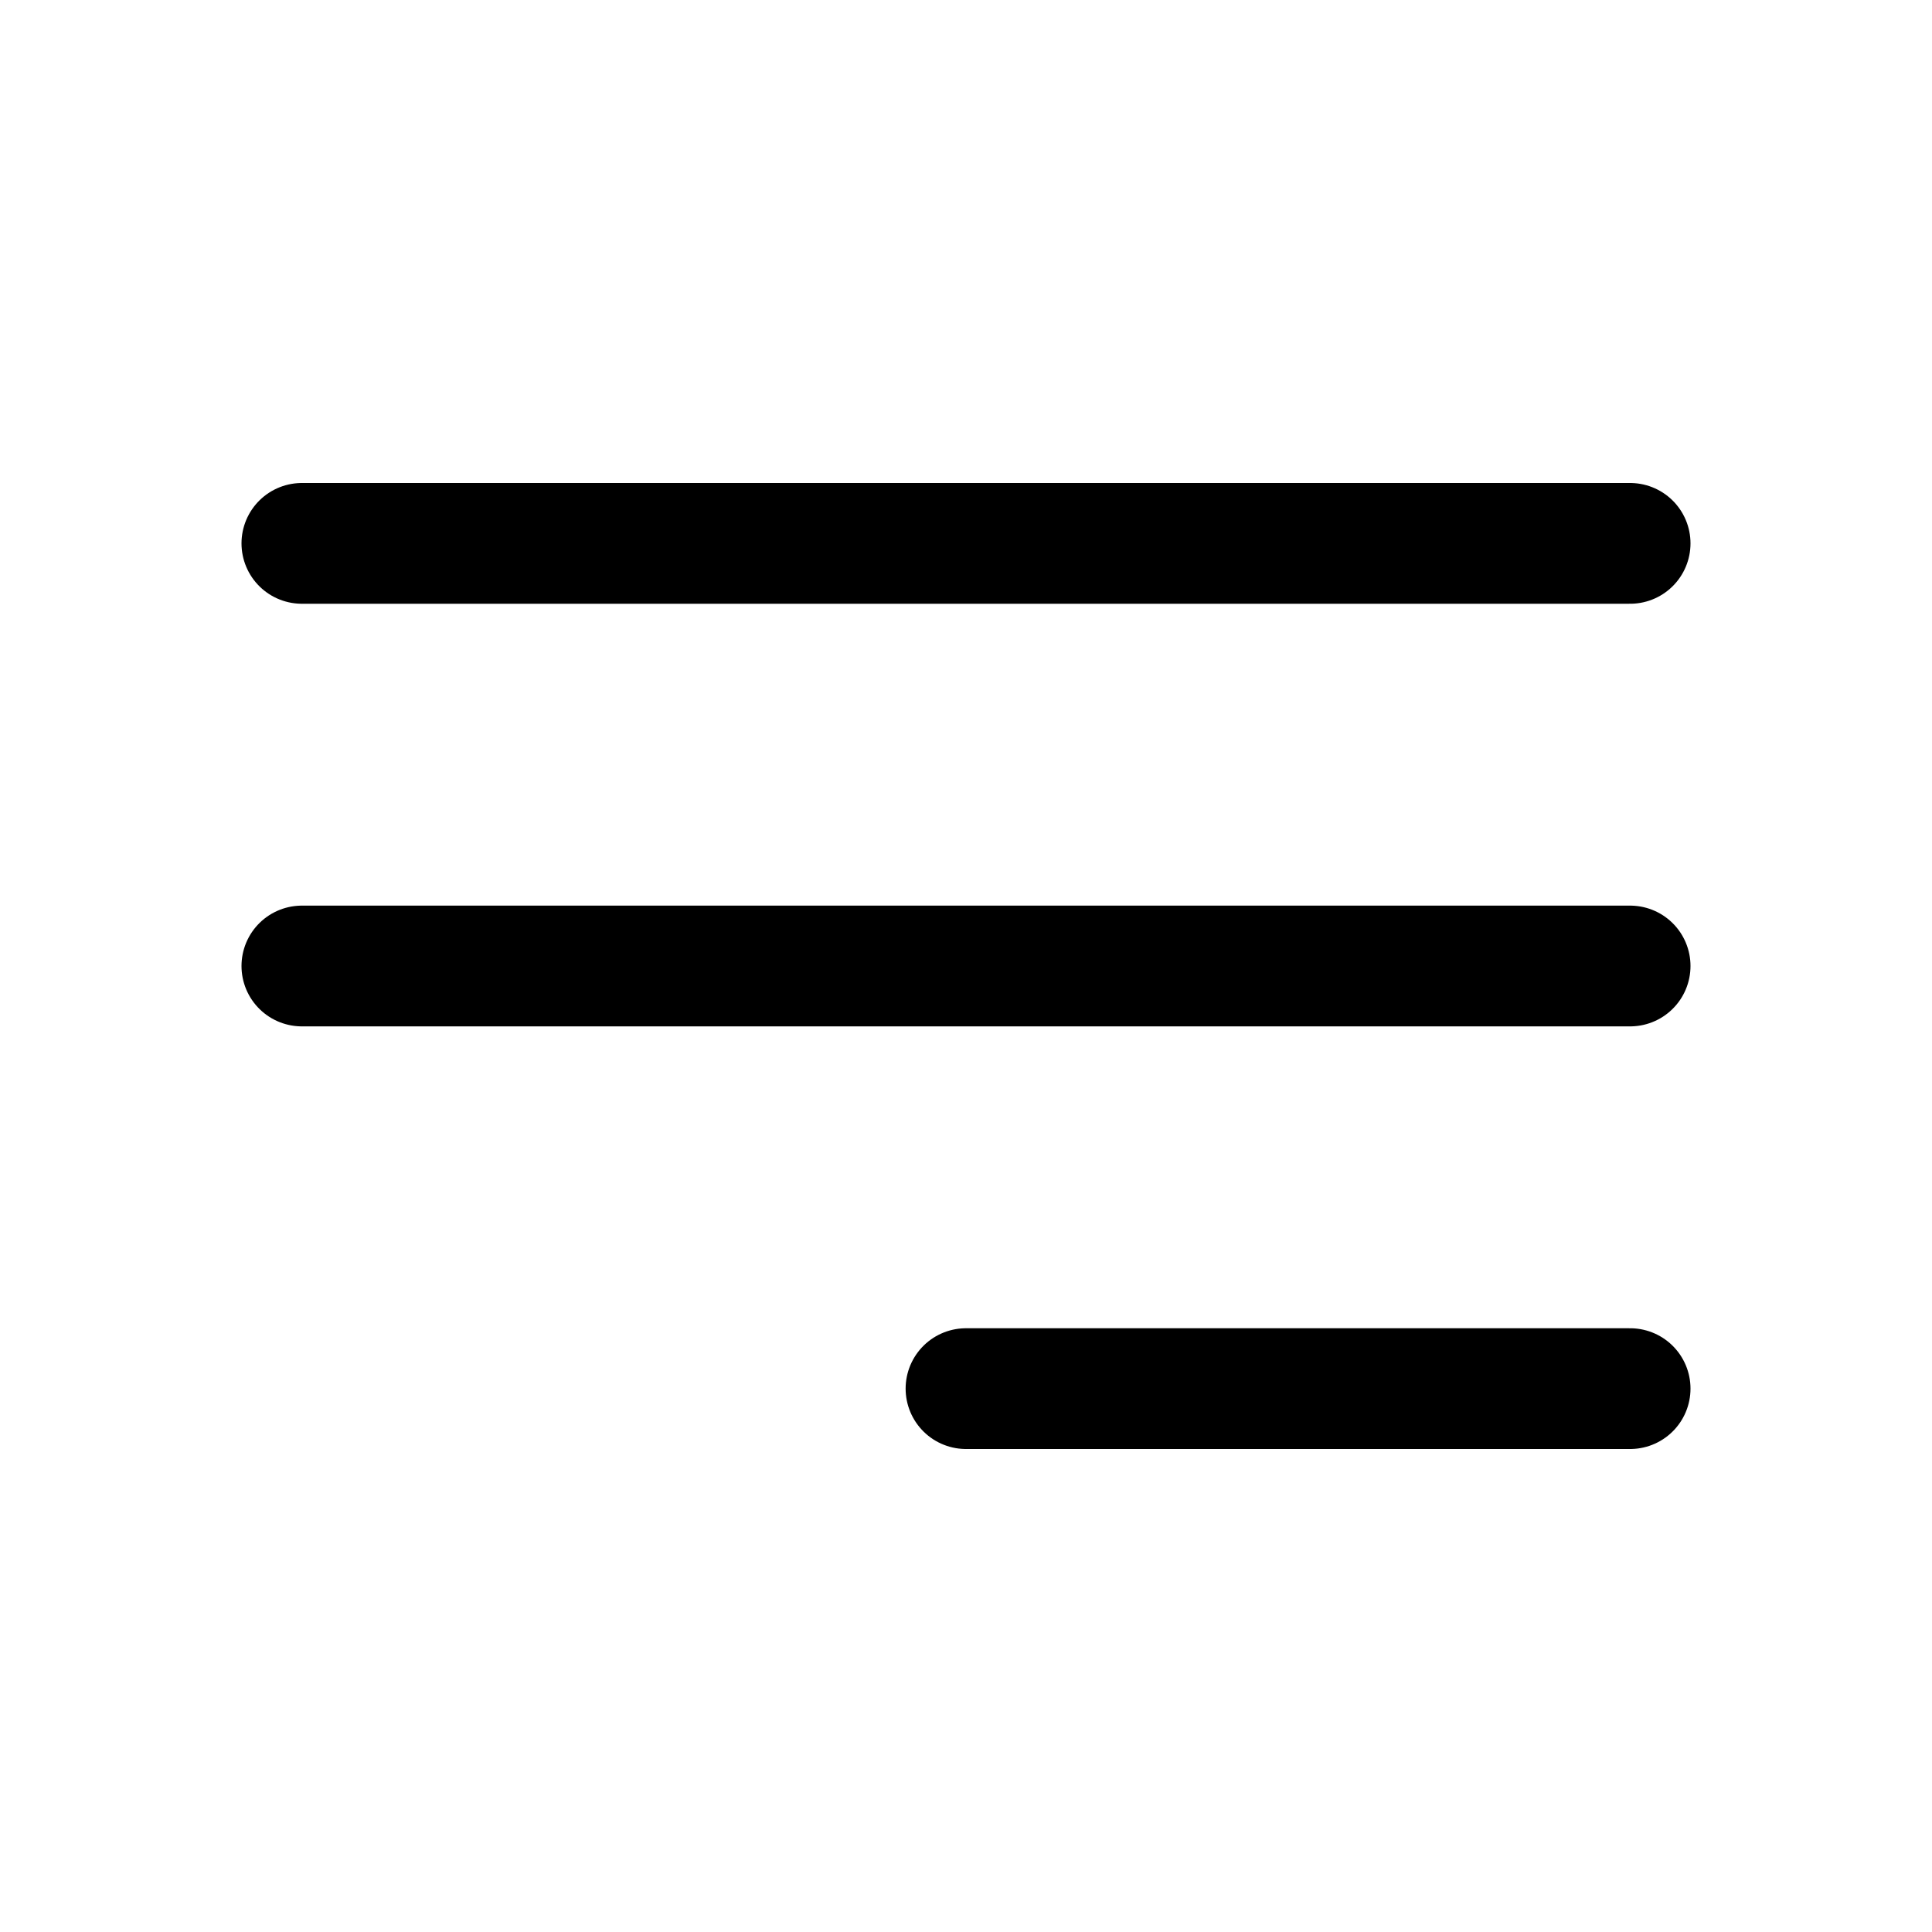
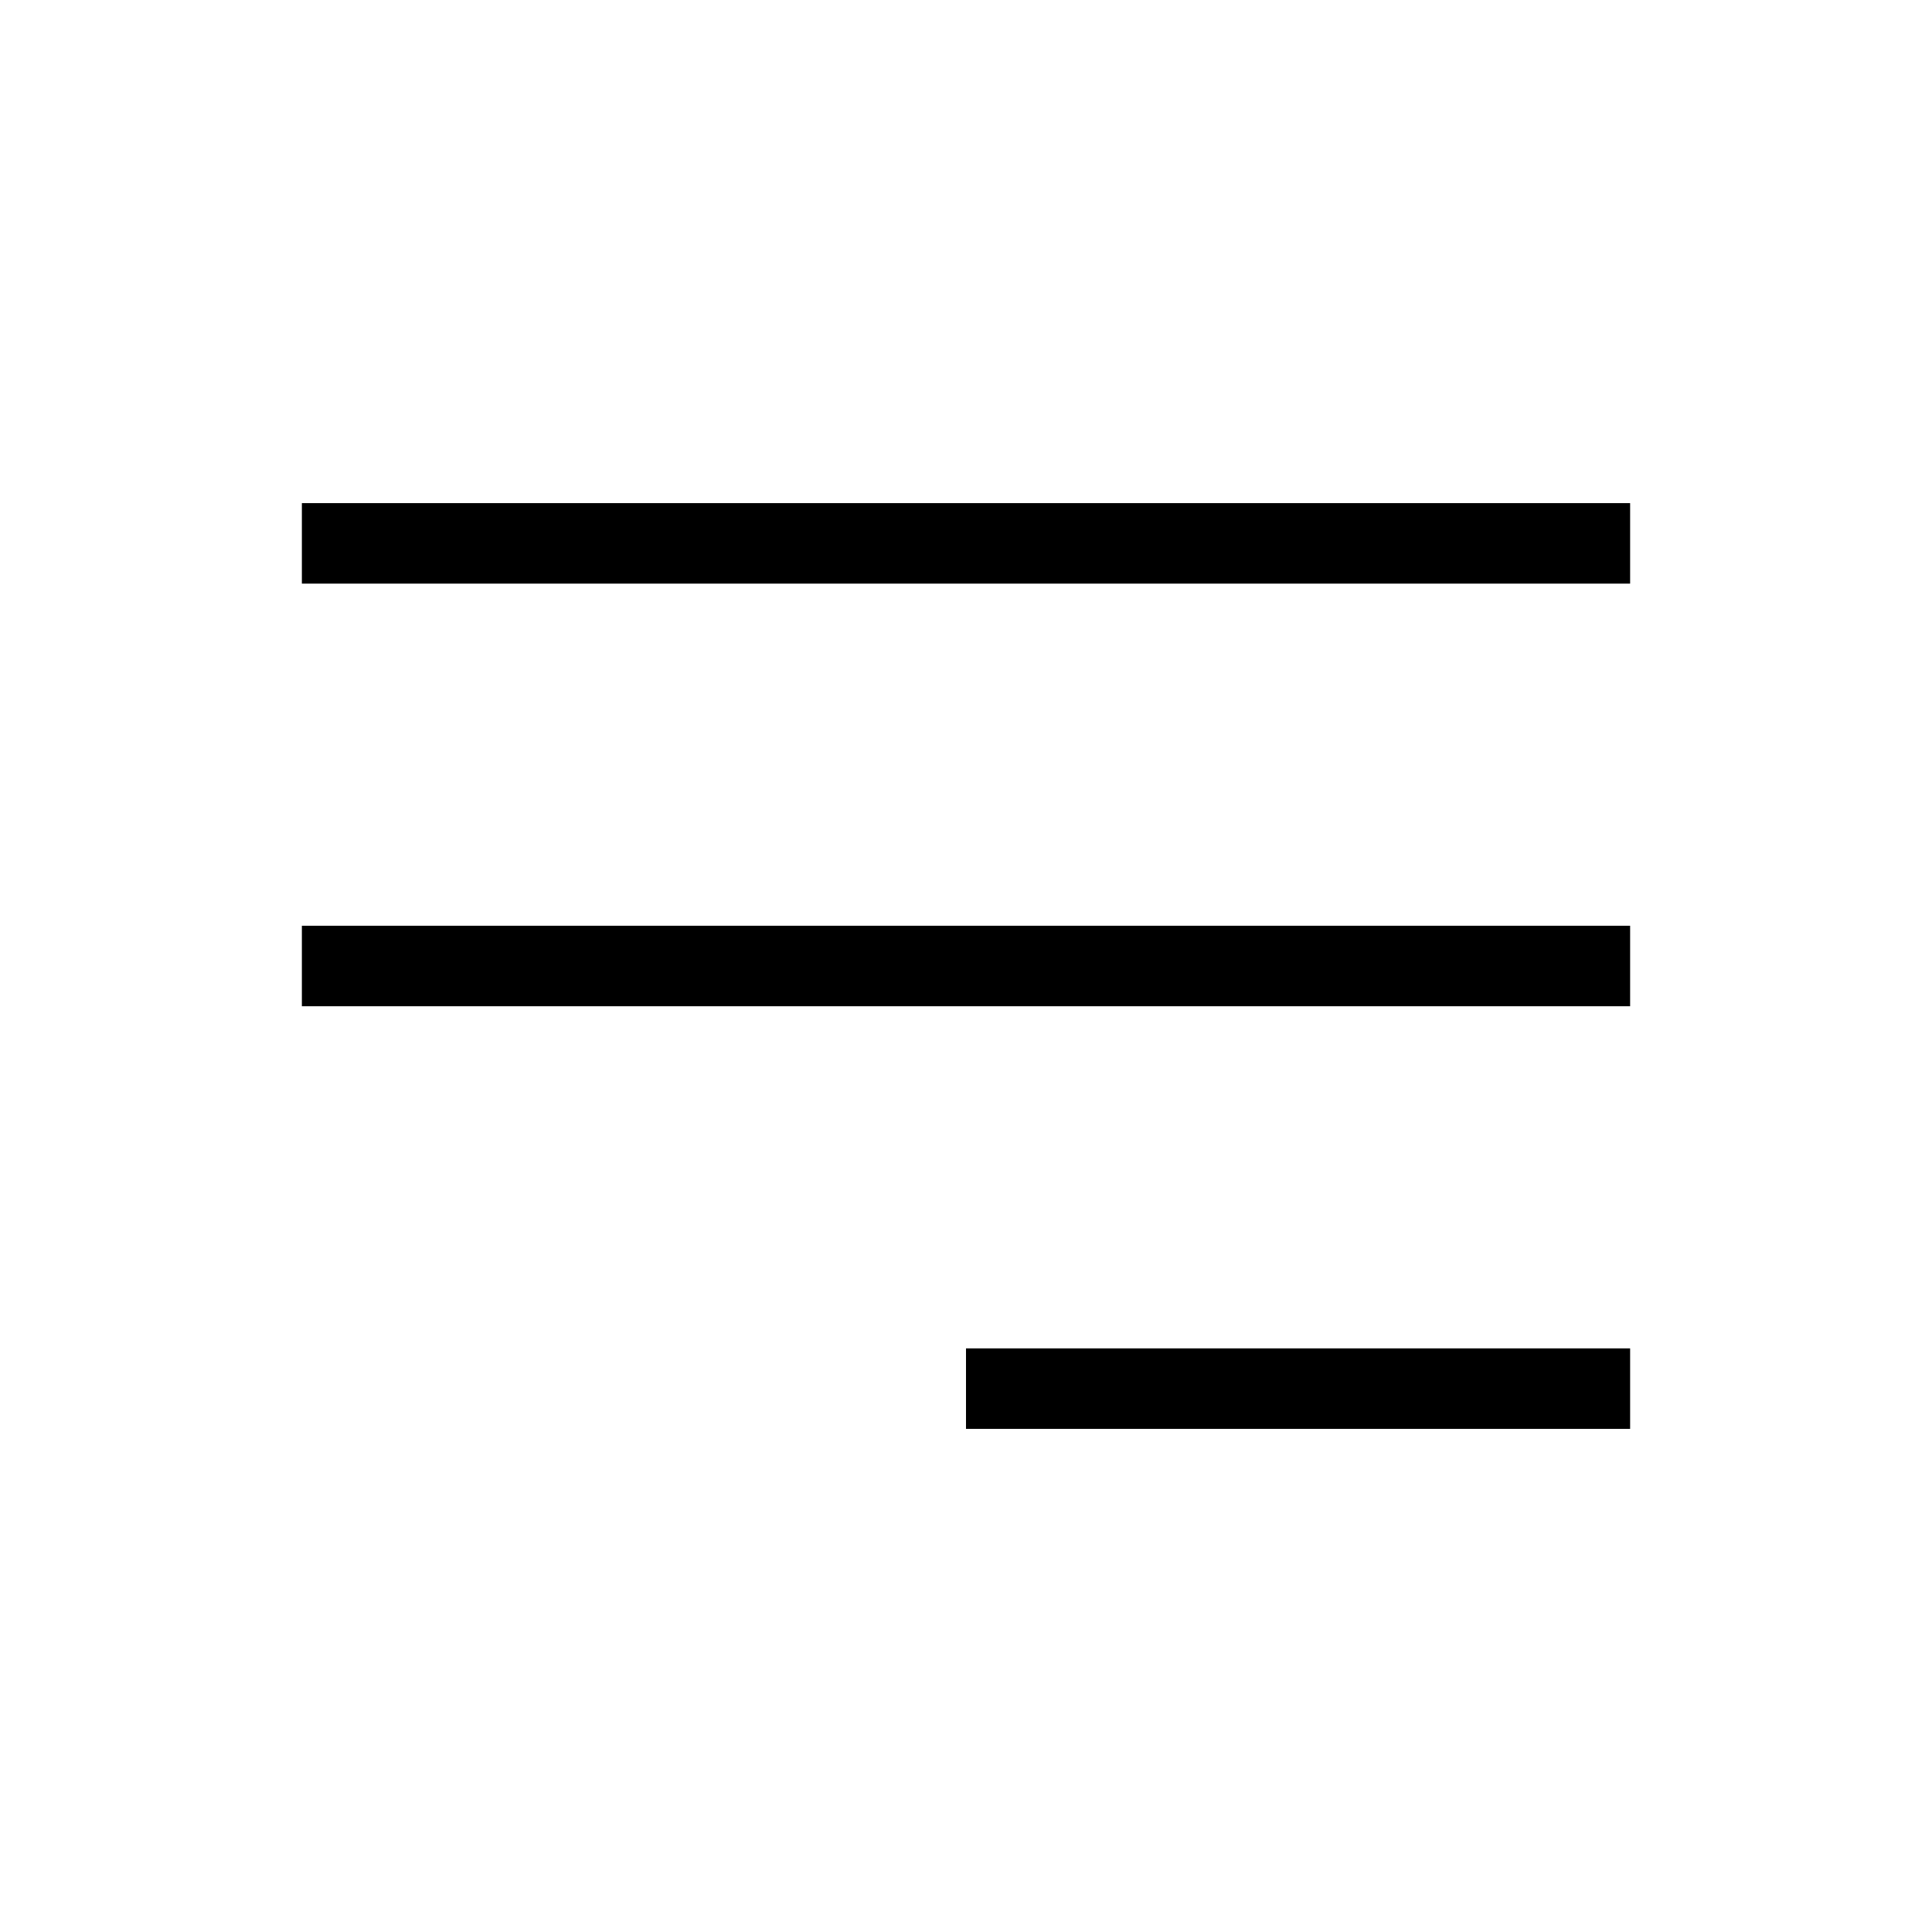
- <svg xmlns="http://www.w3.org/2000/svg" fill="none" viewBox="0 0 24 24" stroke-width="1.5" stroke="currentColor" class="w-6 h-6 text-[#108989]">
-   <path stroke-linecap="round" stroke-linejoin="round" d="M3.75 6.75h16.5M3.75 12h16.5M12 17.25h8.25" />
+ <svg xmlns="http://www.w3.org/2000/svg" fill="none" viewBox="0 0 24 24" strokeWidth="1.5" stroke="currentColor" class="w-6 h-6 text-[#108989]">
+   <path strokeLinecap="round" strokeLinejoin="round" d="M3.75 6.75h16.5M3.75 12h16.5M12 17.25h8.25" />
</svg>
